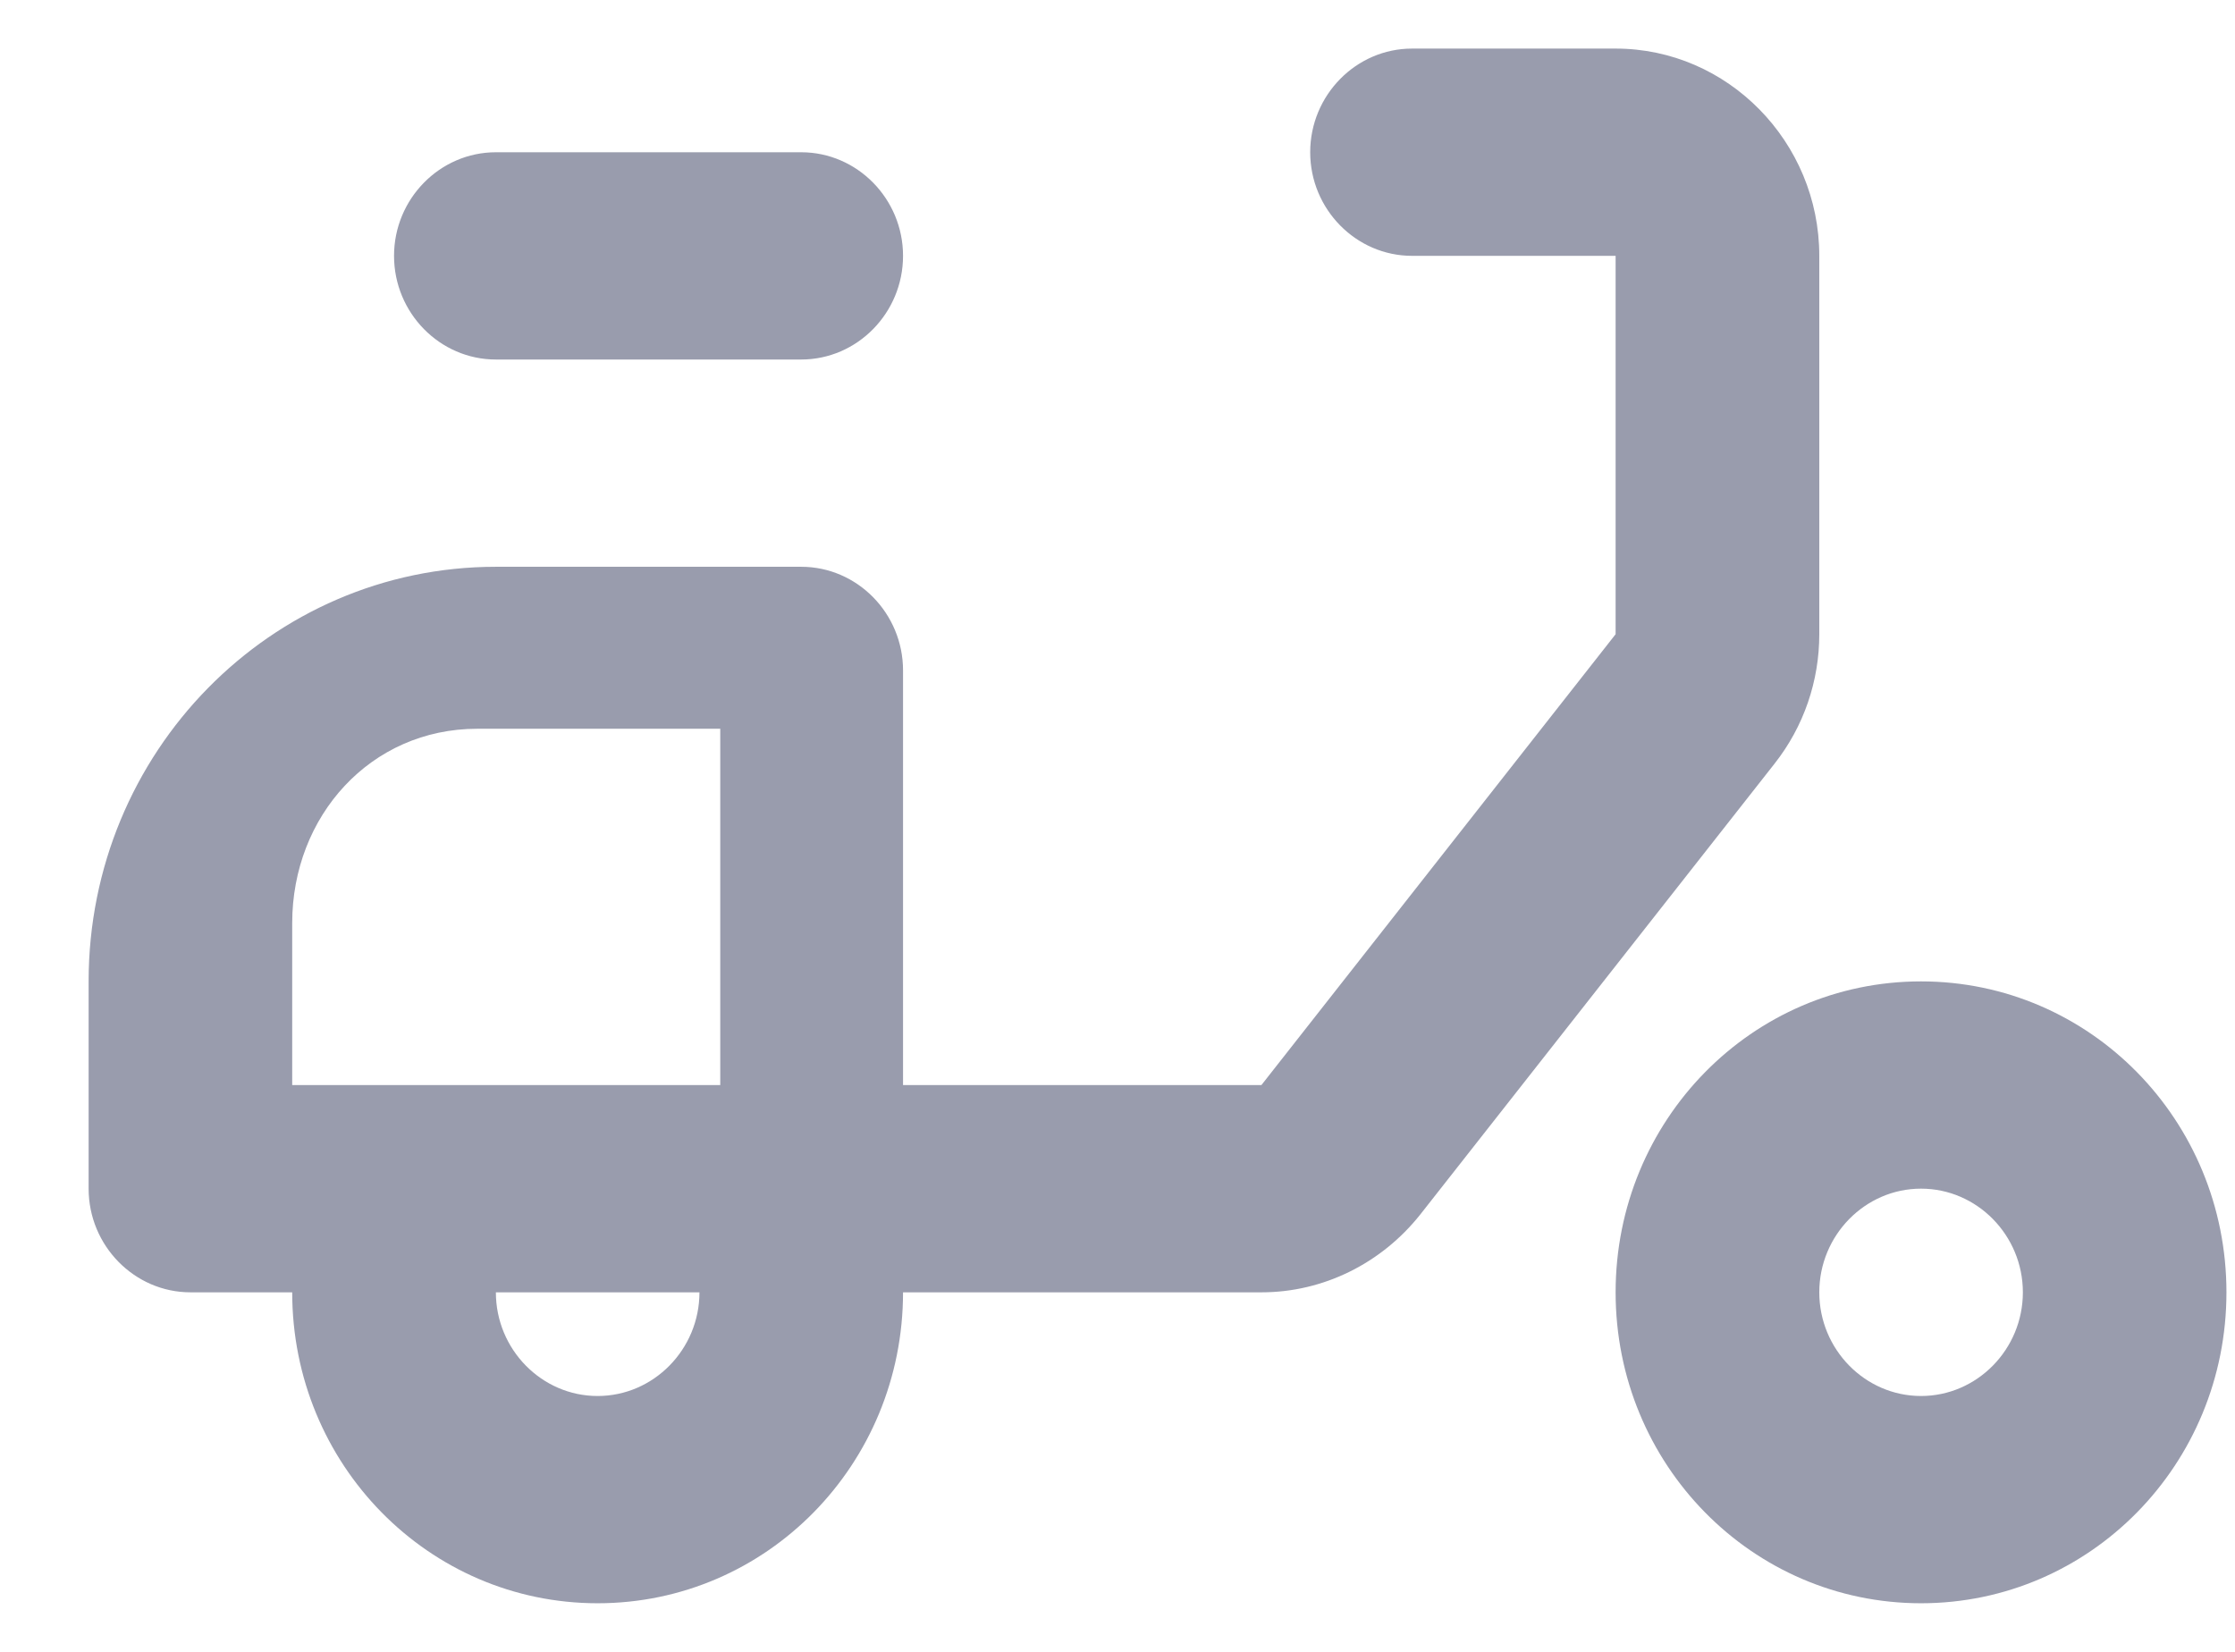
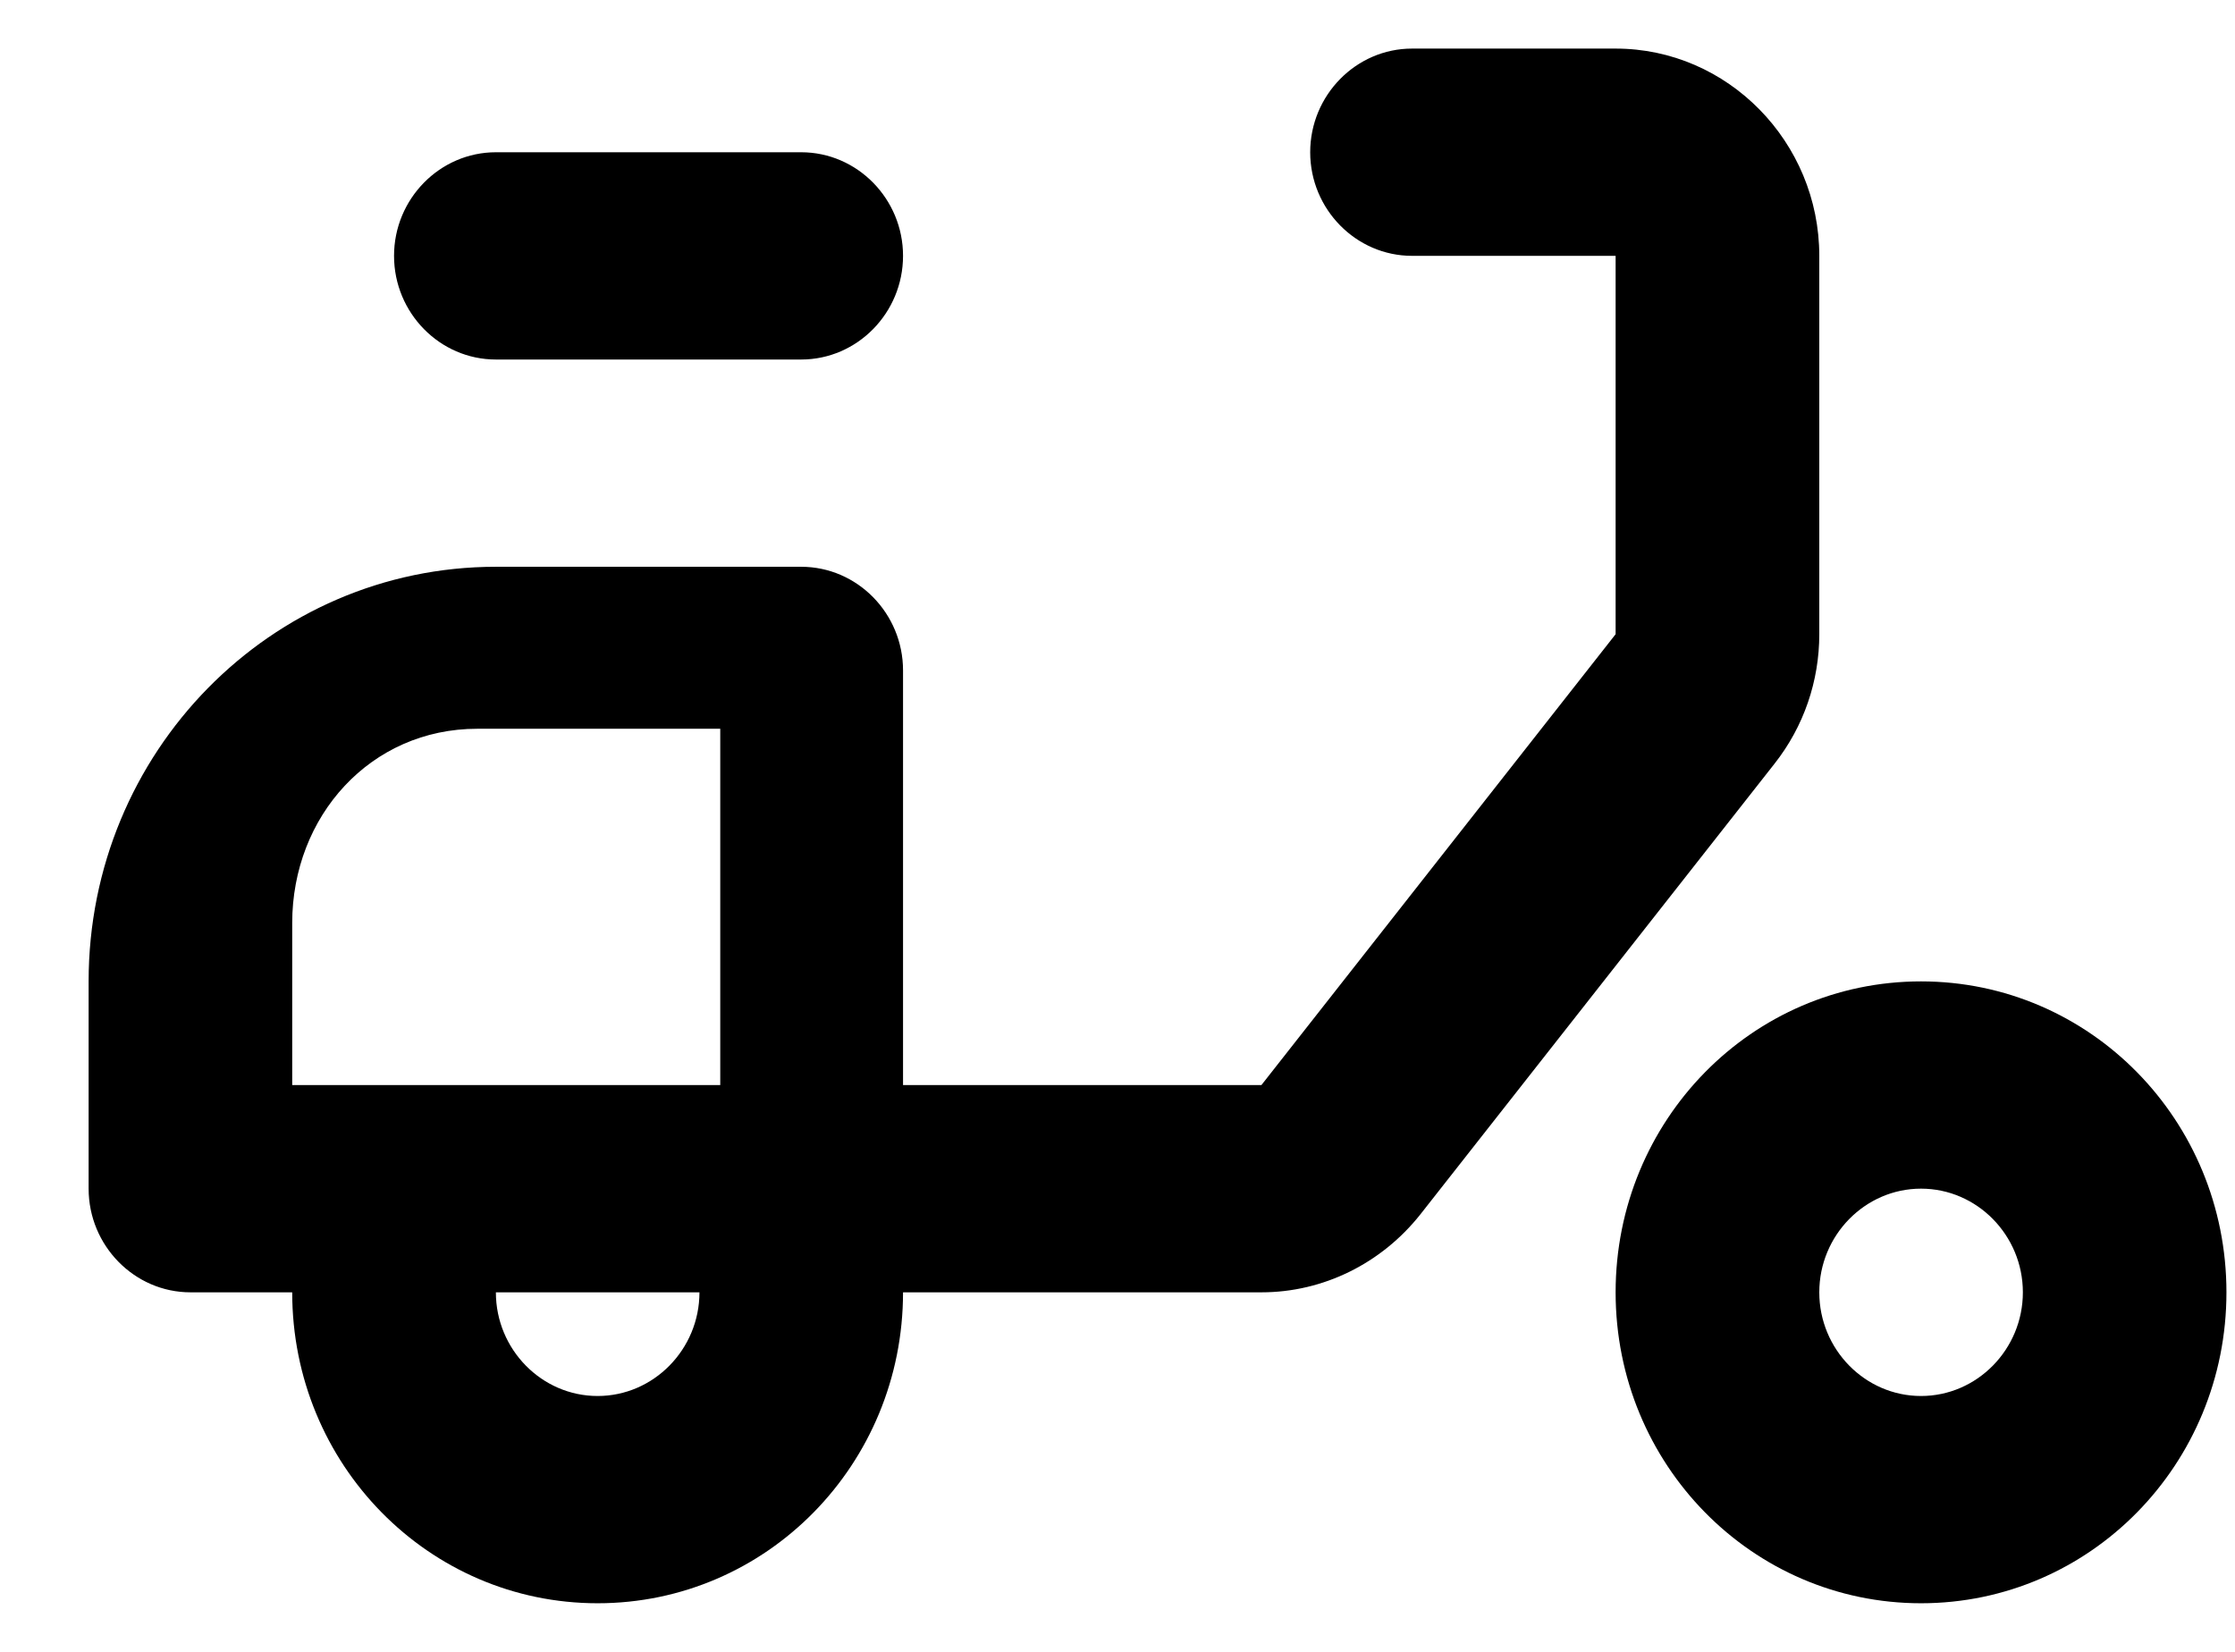
<svg xmlns="http://www.w3.org/2000/svg" width="23" height="17" viewBox="0 0 23 17" fill="none">
-   <path fill-rule="evenodd" clip-rule="evenodd" d="M16.626 0.5C17.779 0.5 18.722 1.46 18.722 2.633V6.527C18.722 7.007 18.564 7.476 18.261 7.86L14.615 12.5C14.217 13.001 13.62 13.3 12.981 13.3H9.293C9.293 15.071 7.889 16.5 6.15 16.5C4.411 16.5 3.007 15.071 3.007 13.3H1.96C1.384 13.3 0.912 12.82 0.912 12.233V10.1C0.912 7.743 2.787 5.833 5.103 5.833H8.245C8.822 5.833 9.293 6.313 9.293 6.9V11.167H12.981L16.626 6.527V2.633H14.531C13.955 2.633 13.483 2.153 13.483 1.567C13.483 0.98 13.955 0.5 14.531 0.5H16.626ZM5.103 13.3C5.103 13.887 5.574 14.367 6.15 14.367C6.726 14.367 7.198 13.887 7.198 13.3H5.103ZM5.103 1.567C4.526 1.567 4.055 2.047 4.055 2.633C4.055 3.22 4.526 3.7 5.103 3.7H8.245C8.822 3.7 9.293 3.22 9.293 2.633C9.293 2.047 8.822 1.567 8.245 1.567H5.103ZM19.769 10.1C18.03 10.1 16.626 11.529 16.626 13.3C16.626 15.071 18.03 16.5 19.769 16.5C21.508 16.5 22.912 15.071 22.912 13.3C22.912 11.529 21.508 10.1 19.769 10.1ZM19.769 14.367C19.193 14.367 18.722 13.887 18.722 13.3C18.722 12.713 19.193 12.233 19.769 12.233C20.345 12.233 20.817 12.713 20.817 13.3C20.817 13.887 20.345 14.367 19.769 14.367ZM3.007 11.167V9.5C3.007 8.4 3.812 7.5 4.912 7.5H7.412V11.167H3.007Z" fill="#999CAD" />
+   <path fill-rule="evenodd" clip-rule="evenodd" d="M16.626 0.5C17.779 0.5 18.722 1.46 18.722 2.633V6.527C18.722 7.007 18.564 7.476 18.261 7.86L14.615 12.5C14.217 13.001 13.62 13.3 12.981 13.3H9.293C9.293 15.071 7.889 16.5 6.15 16.5C4.411 16.5 3.007 15.071 3.007 13.3H1.96C1.384 13.3 0.912 12.82 0.912 12.233V10.1C0.912 7.743 2.787 5.833 5.103 5.833H8.245C8.822 5.833 9.293 6.313 9.293 6.9V11.167H12.981L16.626 6.527V2.633H14.531C13.955 2.633 13.483 2.153 13.483 1.567C13.483 0.98 13.955 0.5 14.531 0.5H16.626ZM5.103 13.3C5.103 13.887 5.574 14.367 6.15 14.367C6.726 14.367 7.198 13.887 7.198 13.3H5.103ZM5.103 1.567C4.526 1.567 4.055 2.047 4.055 2.633C4.055 3.22 4.526 3.7 5.103 3.7H8.245C8.822 3.7 9.293 3.22 9.293 2.633C9.293 2.047 8.822 1.567 8.245 1.567H5.103ZM19.769 10.1C18.03 10.1 16.626 11.529 16.626 13.3C16.626 15.071 18.03 16.5 19.769 16.5C21.508 16.5 22.912 15.071 22.912 13.3C22.912 11.529 21.508 10.1 19.769 10.1ZM19.769 14.367C19.193 14.367 18.722 13.887 18.722 13.3C18.722 12.713 19.193 12.233 19.769 12.233C20.345 12.233 20.817 12.713 20.817 13.3C20.817 13.887 20.345 14.367 19.769 14.367ZM3.007 11.167V9.5C3.007 8.4 3.812 7.5 4.912 7.5H7.412V11.167H3.007Z" fill="currentColor" />
</svg>
